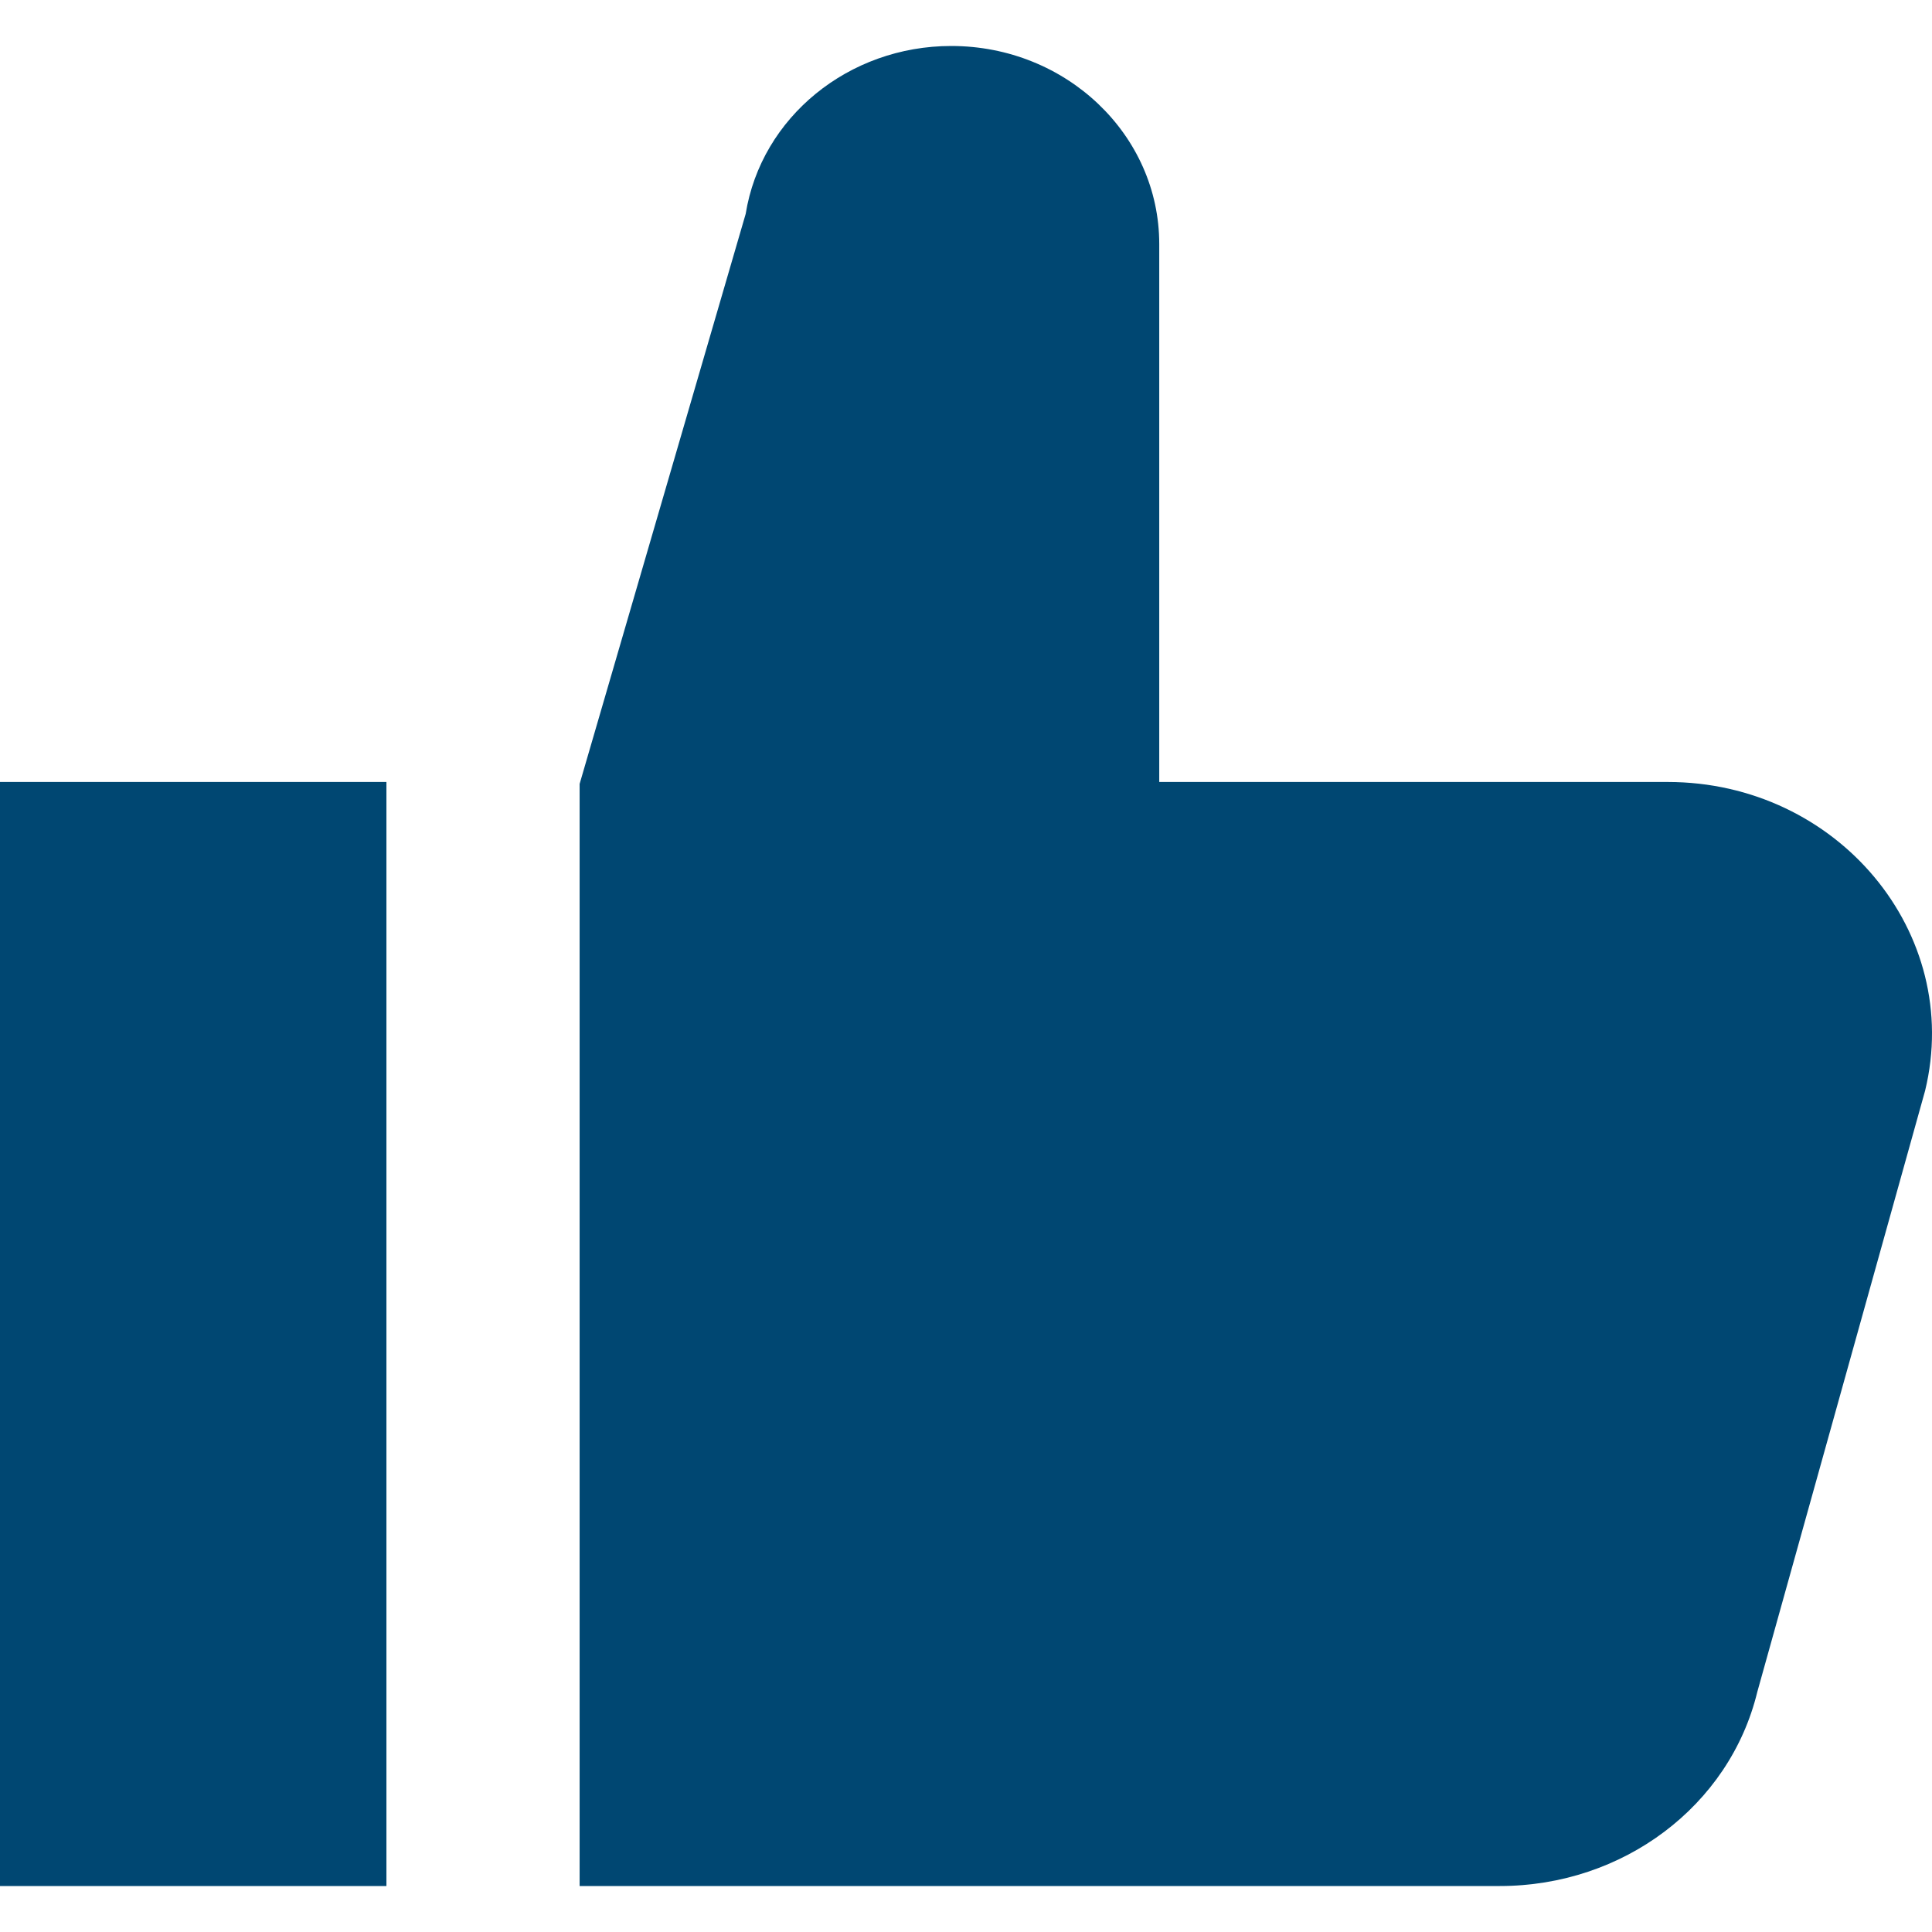
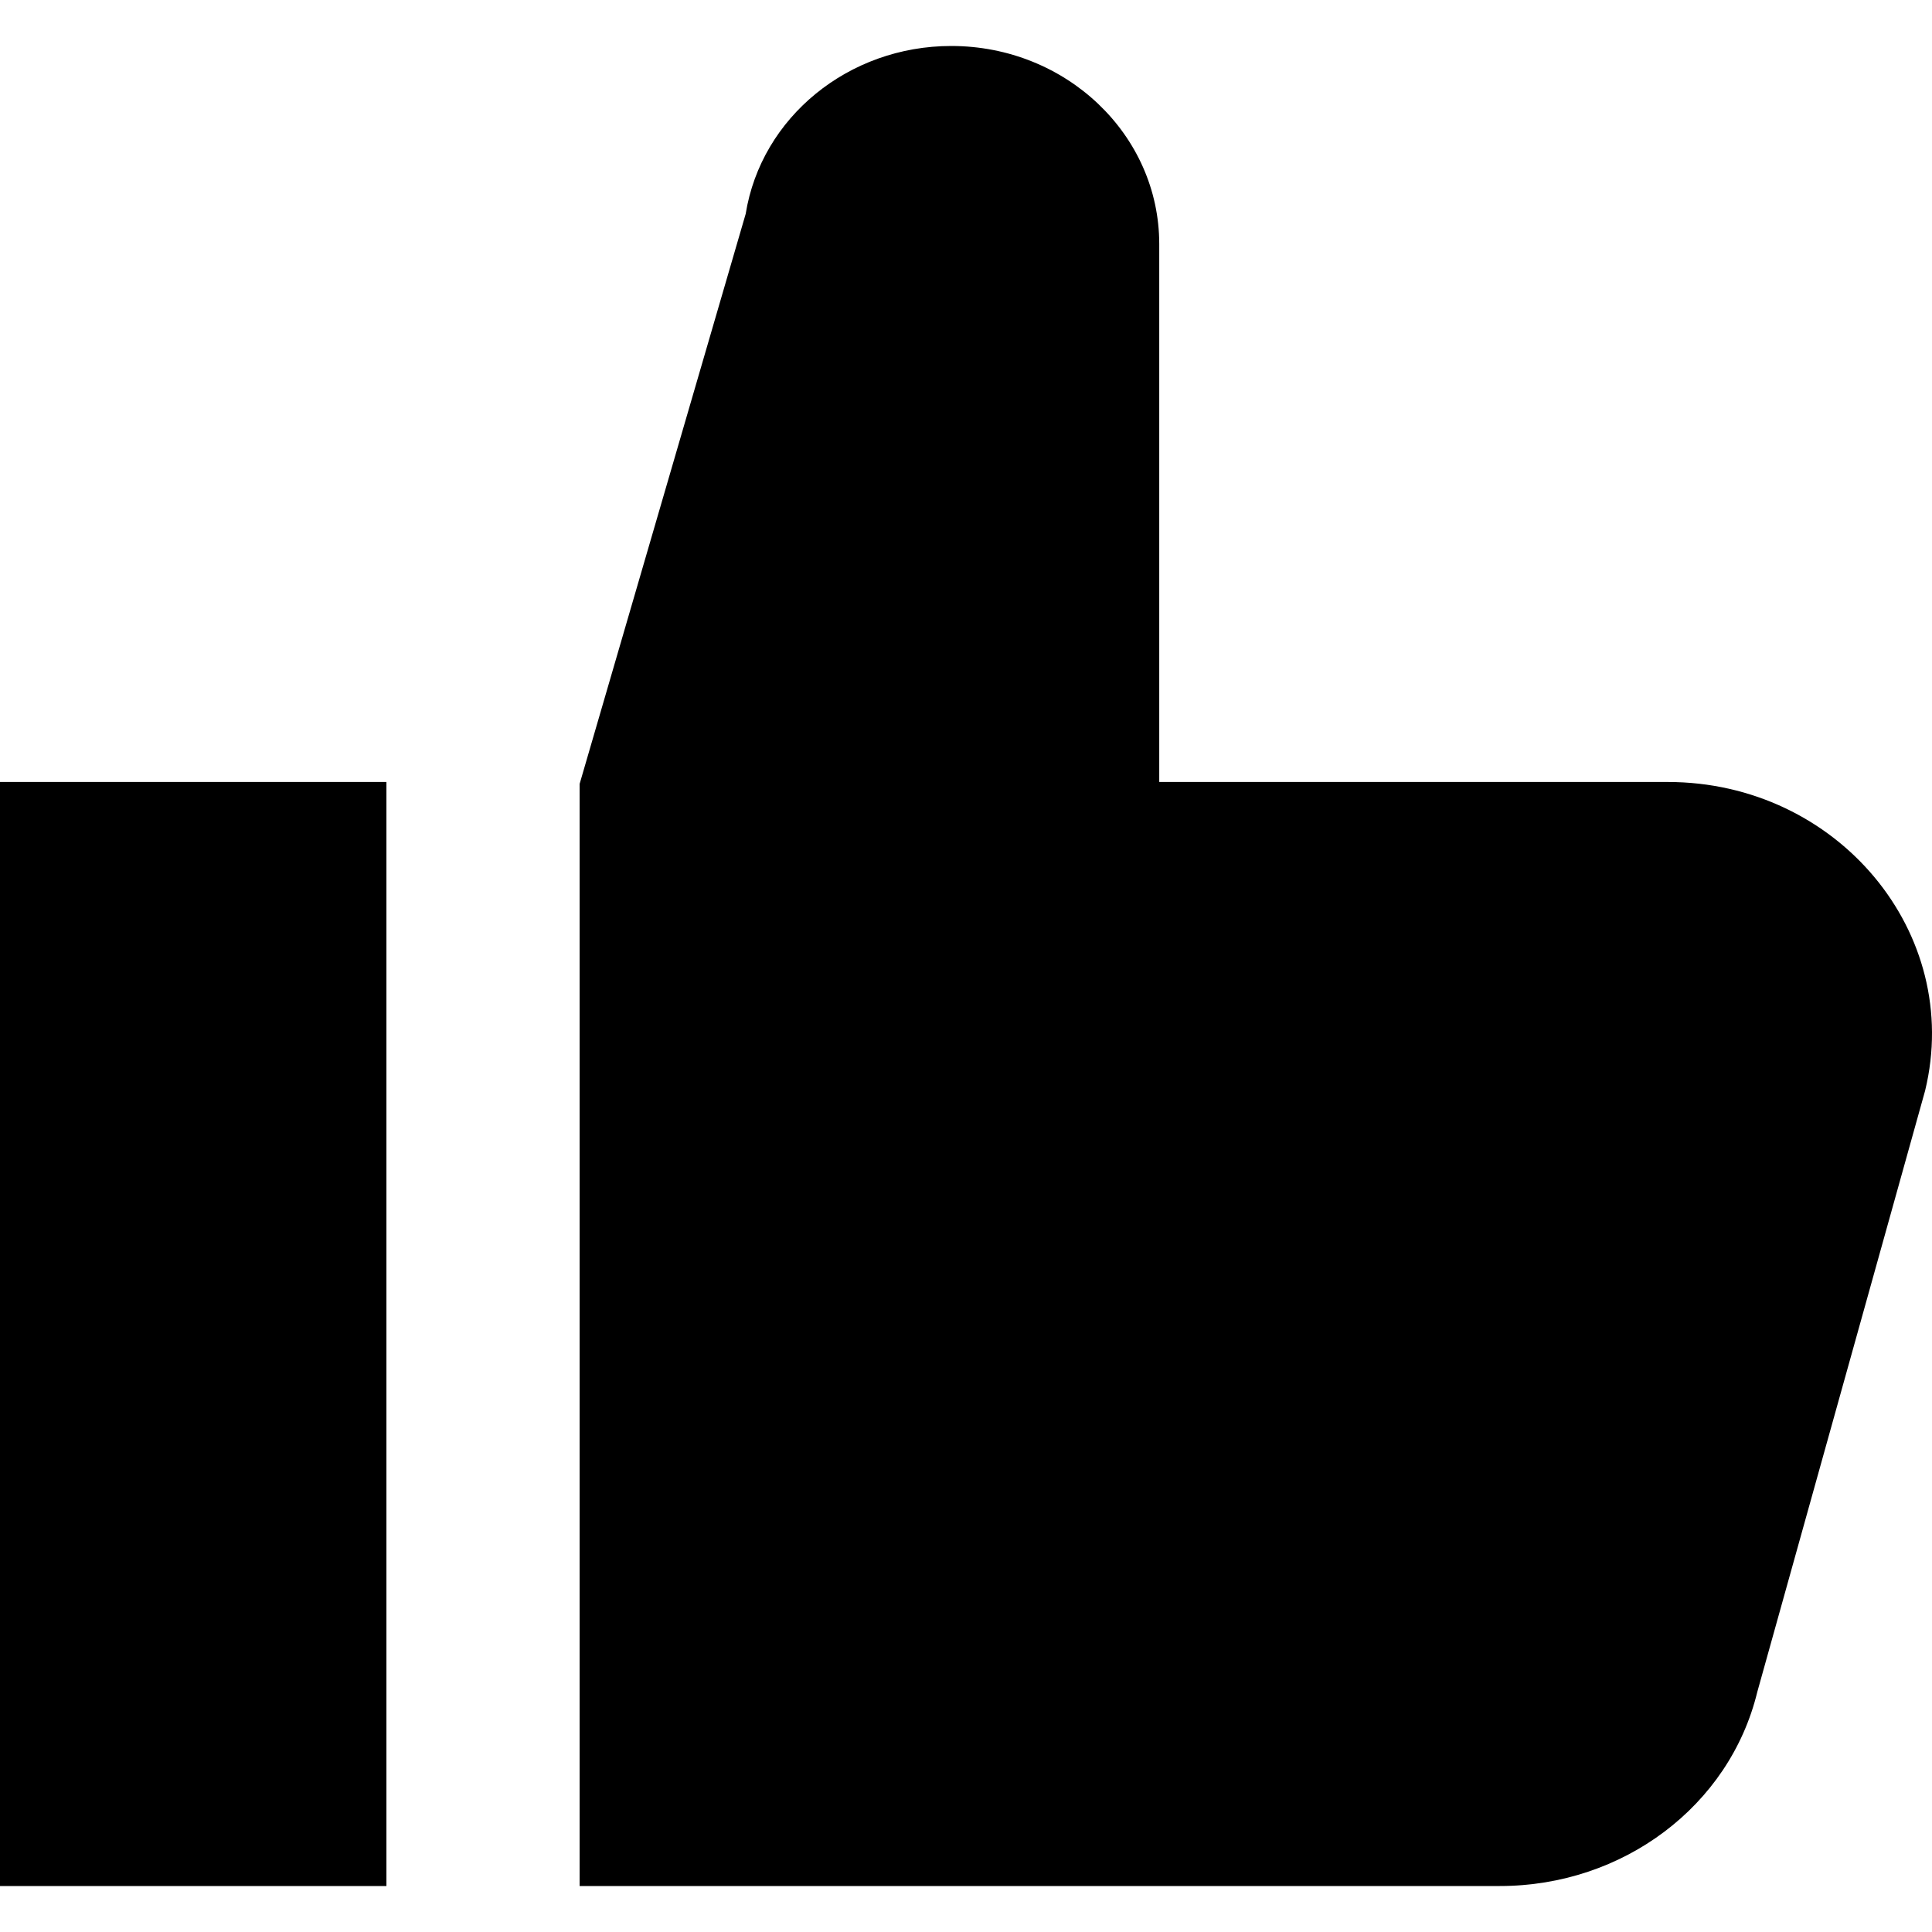
<svg xmlns="http://www.w3.org/2000/svg" viewBox="0 0 85 85" fill="currentColor">
-   <path fill-rule="evenodd" clip-rule="evenodd" d="M0 82.977H17.001V34.404H0V82.977ZM84.697 47.985L77.314 74.437C76.094 79.46 71.398 82.977 65.987 82.977H25.501V34.489L32.807 9.41C33.491 5.16 37.333 2.023 41.851 2.023C46.904 2.023 51.002 5.925 51.002 10.737V34.404H73.37C80.846 34.404 86.38 41.047 84.697 47.985Z" fill="#004772" />
+   <path fill-rule="evenodd" clip-rule="evenodd" d="M0 82.977H17.001V34.404H0V82.977ZM84.697 47.985L77.314 74.437C76.094 79.46 71.398 82.977 65.987 82.977H25.501V34.489L32.807 9.41C33.491 5.16 37.333 2.023 41.851 2.023C46.904 2.023 51.002 5.925 51.002 10.737V34.404H73.37C80.846 34.404 86.38 41.047 84.697 47.985Z" />
</svg>
